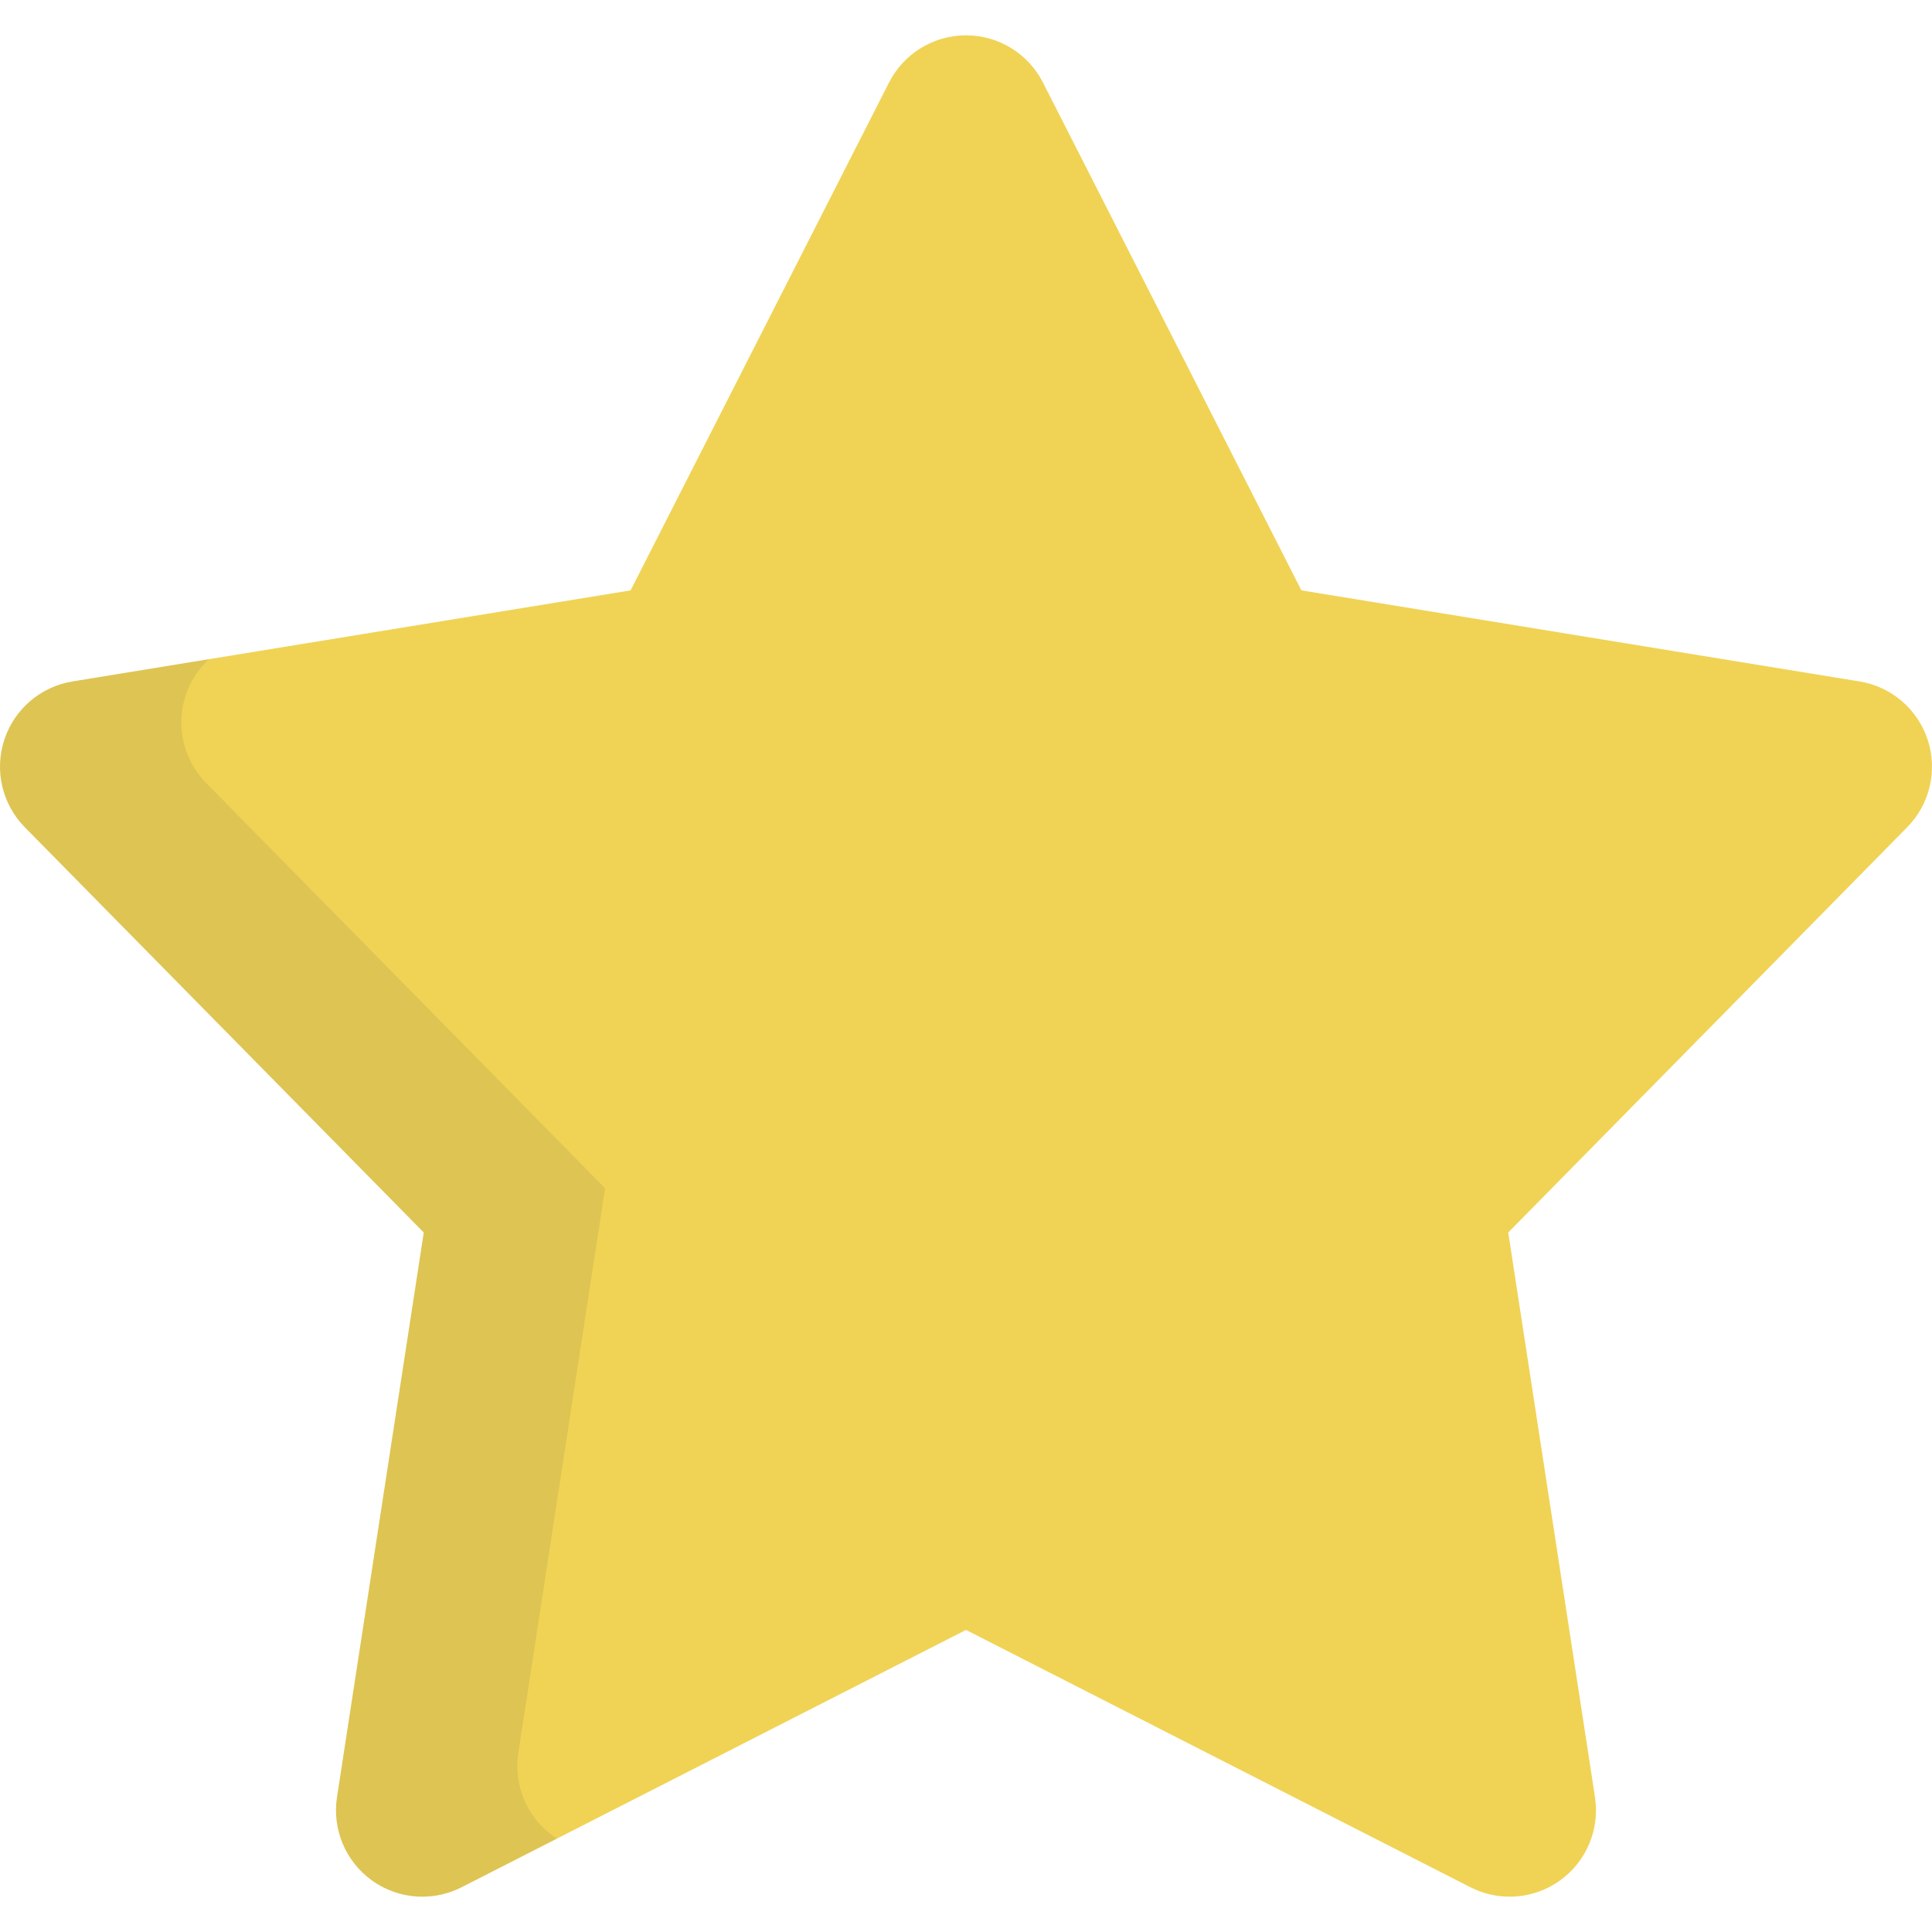
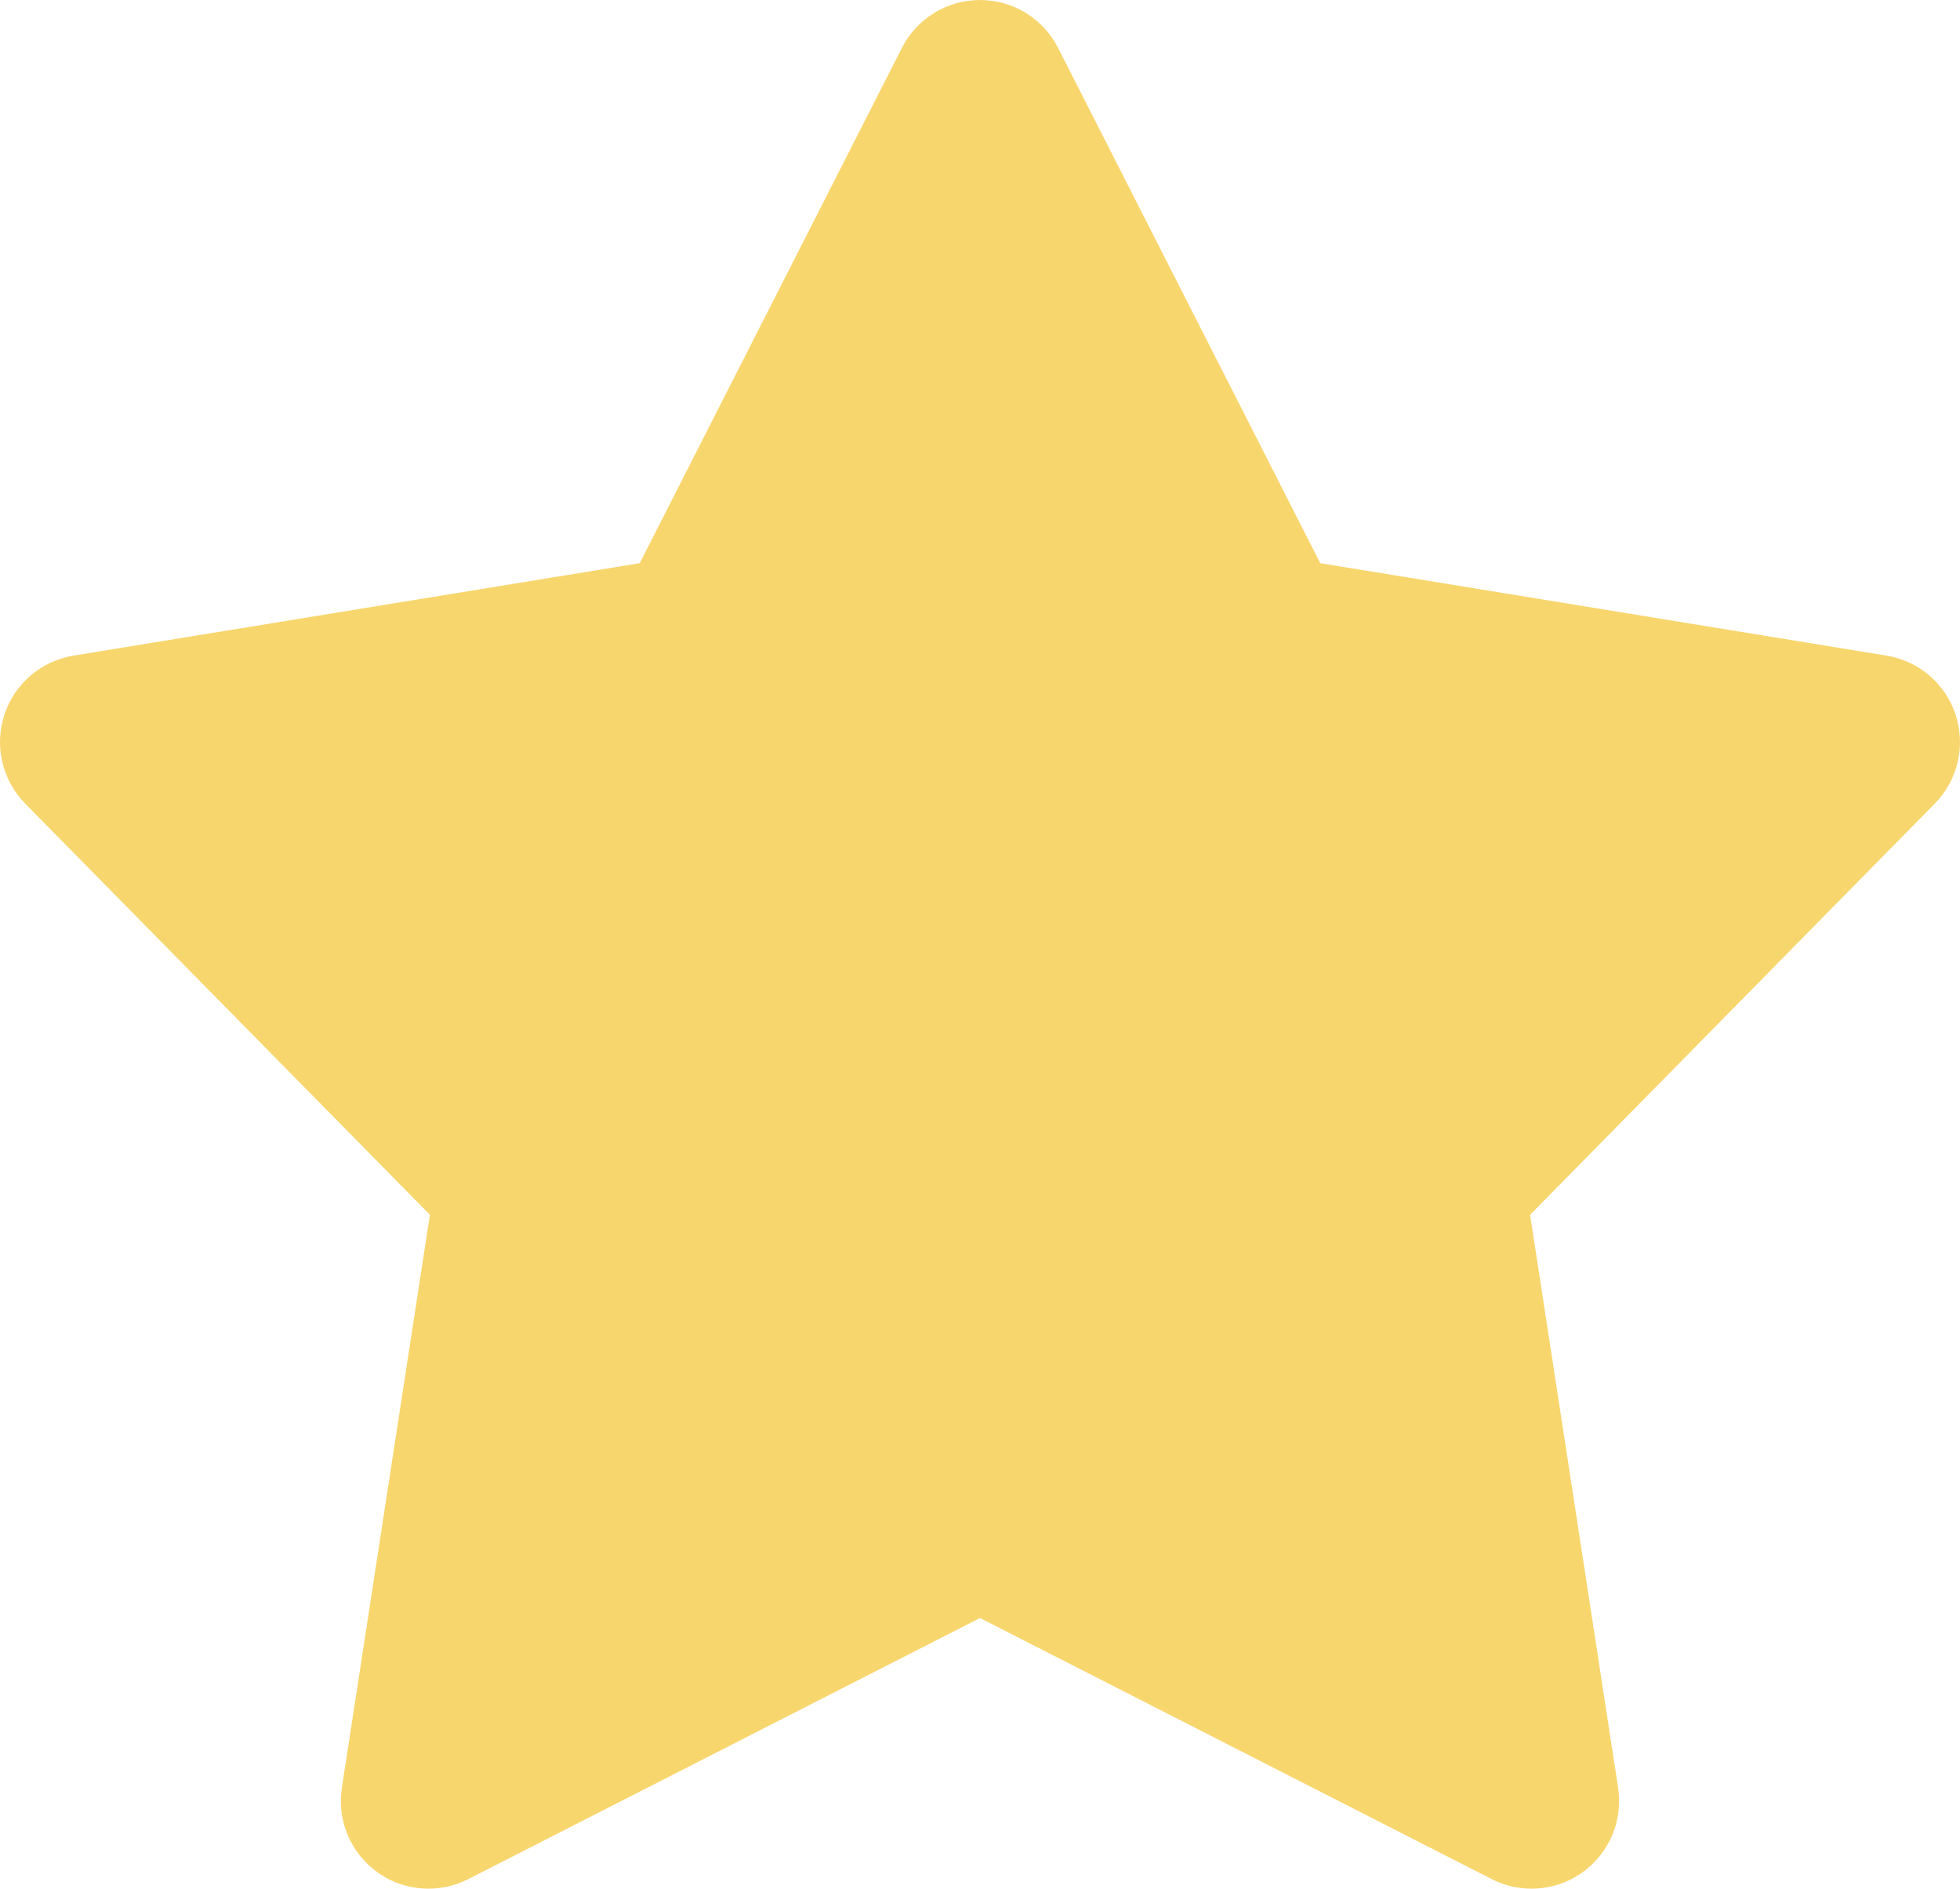
- <svg xmlns="http://www.w3.org/2000/svg" version="1.1" id="Layer_1" x="0px" y="0px" viewBox="0 0 512.002 512.002" style="enable-background:new 0 0 512.002 512.002;" xml:space="preserve">
-   <path style="fill:#F0D355;" d="M400.07,502.64c-3.551,0-7.116-0.825-10.398-2.5L256.001,431.95L122.33,500.14  c-3.283,1.675-6.848,2.5-10.399,2.5c-4.728,0-9.431-1.464-13.408-4.336c-6.961-5.031-10.52-13.537-9.215-22.026l22.995-149.648  L6.579,219.236c-6.002-6.096-8.103-15.031-5.446-23.163c2.656-8.131,9.626-14.103,18.069-15.481l147.912-24.138l68.49-134.585  c3.904-7.675,11.786-12.507,20.397-12.507c8.611,0,16.493,4.833,20.396,12.507l68.49,134.585L492.8,180.592  c8.444,1.378,15.413,7.35,18.07,15.481c2.656,8.132,0.555,17.067-5.447,23.163L399.7,326.628l22.993,149.648  c1.305,8.49-2.254,16.995-9.215,22.026C409.502,501.175,404.798,502.64,400.07,502.64z" />
-   <g style="opacity:0.1;">
-     <path style="fill:#414042;" d="M146.585,486.578c-6.96-5.03-10.52-13.537-9.215-22.026l22.995-149.647L54.643,207.512   c-6.003-6.096-8.103-15.031-5.447-23.163c1.232-3.769,3.397-7.065,6.199-9.663l-36.193,5.906   c-8.444,1.378-15.413,7.35-18.069,15.481c-2.657,8.132-0.556,17.067,5.446,23.163l105.724,107.391L89.307,476.276   c-1.305,8.49,2.254,16.995,9.215,22.026c3.977,2.872,8.68,4.336,13.408,4.336c3.551,0,7.117-0.826,10.399-2.5l25.267-12.89   C147.257,487.03,146.914,486.817,146.585,486.578z" />
-   </g>
-   <g>
- </g>
-   <g>
- </g>
-   <g>
- </g>
-   <g>
- </g>
-   <g>
- </g>
-   <g>
- </g>
-   <g>
- </g>
-   <g>
- </g>
-   <g>
- </g>
-   <g>
- </g>
-   <g>
- </g>
-   <g>
- </g>
-   <g>
- </g>
-   <g>
- </g>
-   <g>
- </g>
+ <svg xmlns="http://www.w3.org/2000/svg" version="1.1" id="Layer_1" x="0px" y="0px" viewBox="0 0 512.001 493.278" xml:space="preserve" width="512.001" height="493.278">
+   <defs id="defs41" />
+   <path style="fill:#f8d66e;fill-opacity:1" d="m 400.069,493.278 c -3.551,0 -7.116,-0.825 -10.398,-2.5 l -133.671,-68.19 -133.671,68.19 c -3.283,1.675 -6.848,2.5 -10.399,2.5 -4.728,0 -9.431,-1.464 -13.408,-4.336 -6.961,-5.031 -10.52,-13.537 -9.215,-22.026 L 112.302,317.268 6.578,209.874 c -6.002,-6.096 -8.103,-15.031 -5.446,-23.163 2.656,-8.131 9.626,-14.103 18.069,-15.481 L 167.113,147.092 235.603,12.507 C 239.507,4.832 247.389,0 256,0 c 8.611,0 16.493,4.833 20.396,12.507 l 68.49,134.585 147.913,24.138 c 8.444,1.378 15.413,7.35 18.07,15.481 2.656,8.132 0.555,17.067 -5.447,23.163 l -105.723,107.392 22.993,149.648 c 1.305,8.49 -2.254,16.995 -9.215,22.026 -3.976,2.873 -8.68,4.338 -13.408,4.338 z" id="path2" />
+   <g style="opacity:0.503;fill:#ff8c00" id="g6" transform="translate(-7.966709e-4,-9.362)" />
+   <g id="g8" transform="translate(-7.966709e-4,-9.362)" />
+   <g id="g10" transform="translate(-7.966709e-4,-9.362)" />
+   <g id="g12" transform="translate(-7.966709e-4,-9.362)" />
+   <g id="g14" transform="translate(-7.966709e-4,-9.362)" />
+   <g id="g16" transform="translate(-7.966709e-4,-9.362)" />
+   <g id="g18" transform="translate(-7.966709e-4,-9.362)" />
+   <g id="g20" transform="translate(-7.966709e-4,-9.362)" />
+   <g id="g22" transform="translate(-7.966709e-4,-9.362)" />
+   <g id="g24" transform="translate(-7.966709e-4,-9.362)" />
+   <g id="g26" transform="translate(-7.966709e-4,-9.362)" />
+   <g id="g28" transform="translate(-7.966709e-4,-9.362)" />
+   <g id="g30" transform="translate(-7.966709e-4,-9.362)" />
+   <g id="g32" transform="translate(-7.966709e-4,-9.362)" />
+   <g id="g34" transform="translate(-7.966709e-4,-9.362)" />
+   <g id="g36" transform="translate(-7.966709e-4,-9.362)" />
</svg>
